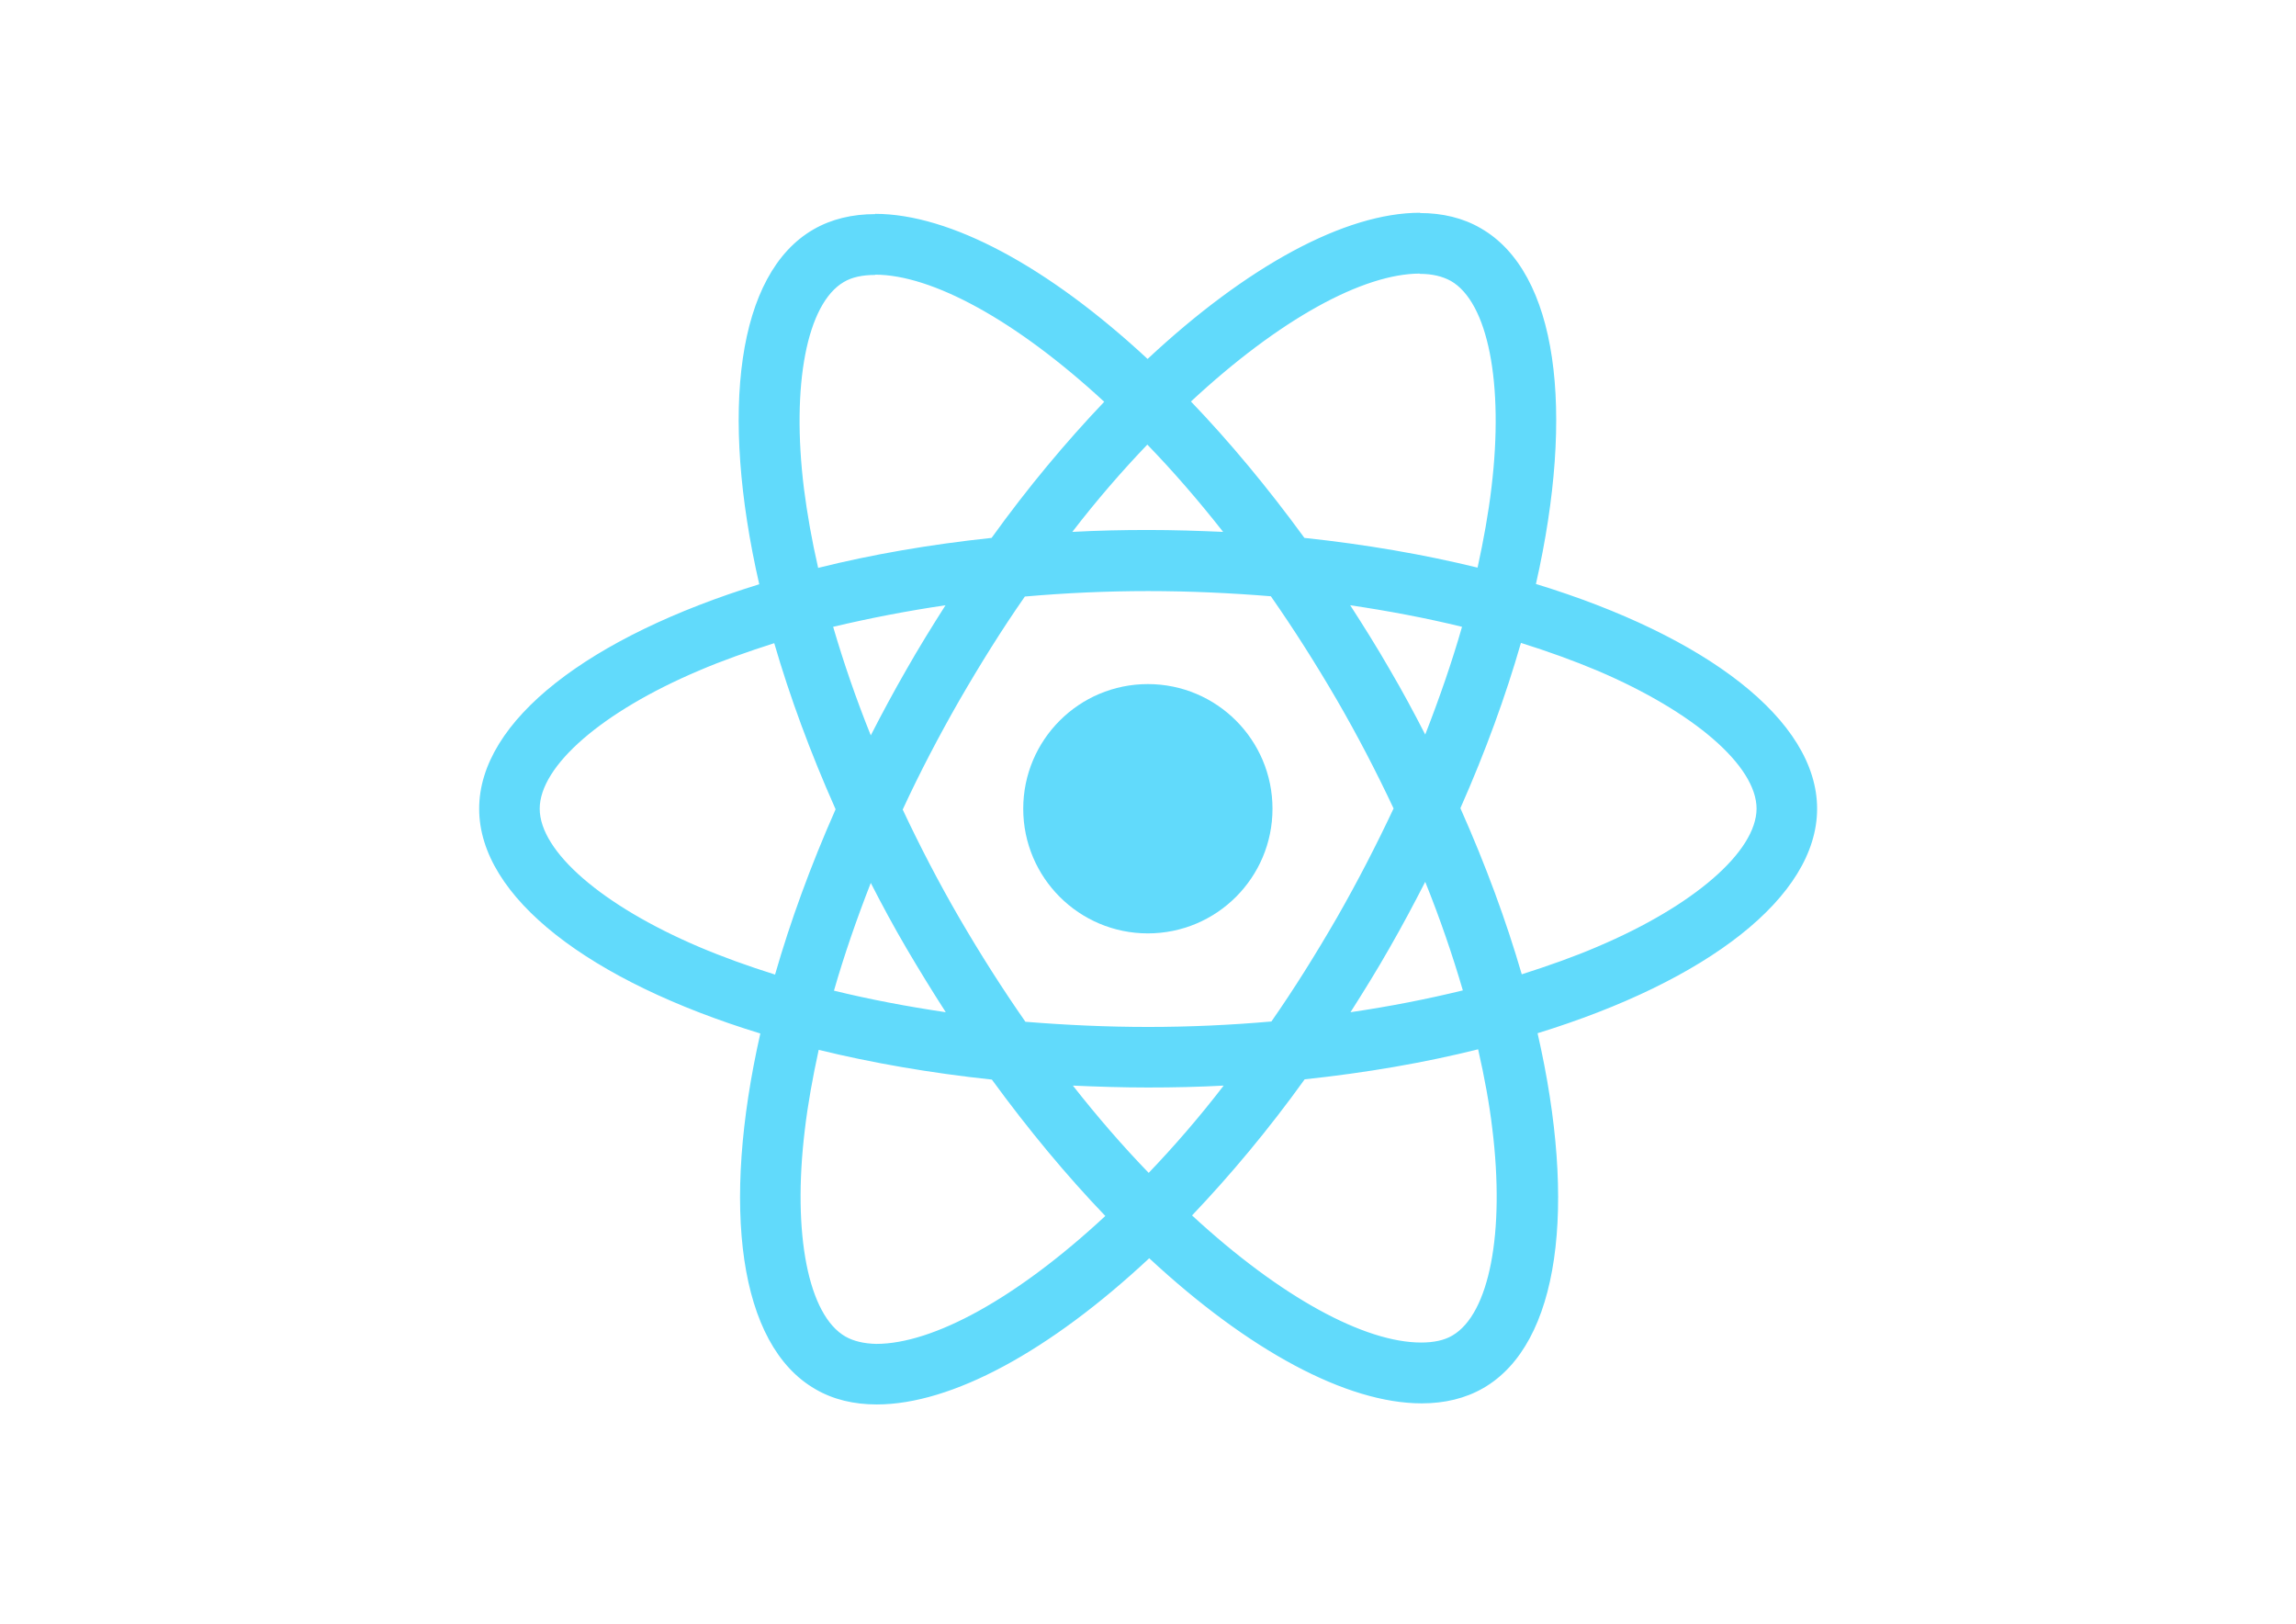
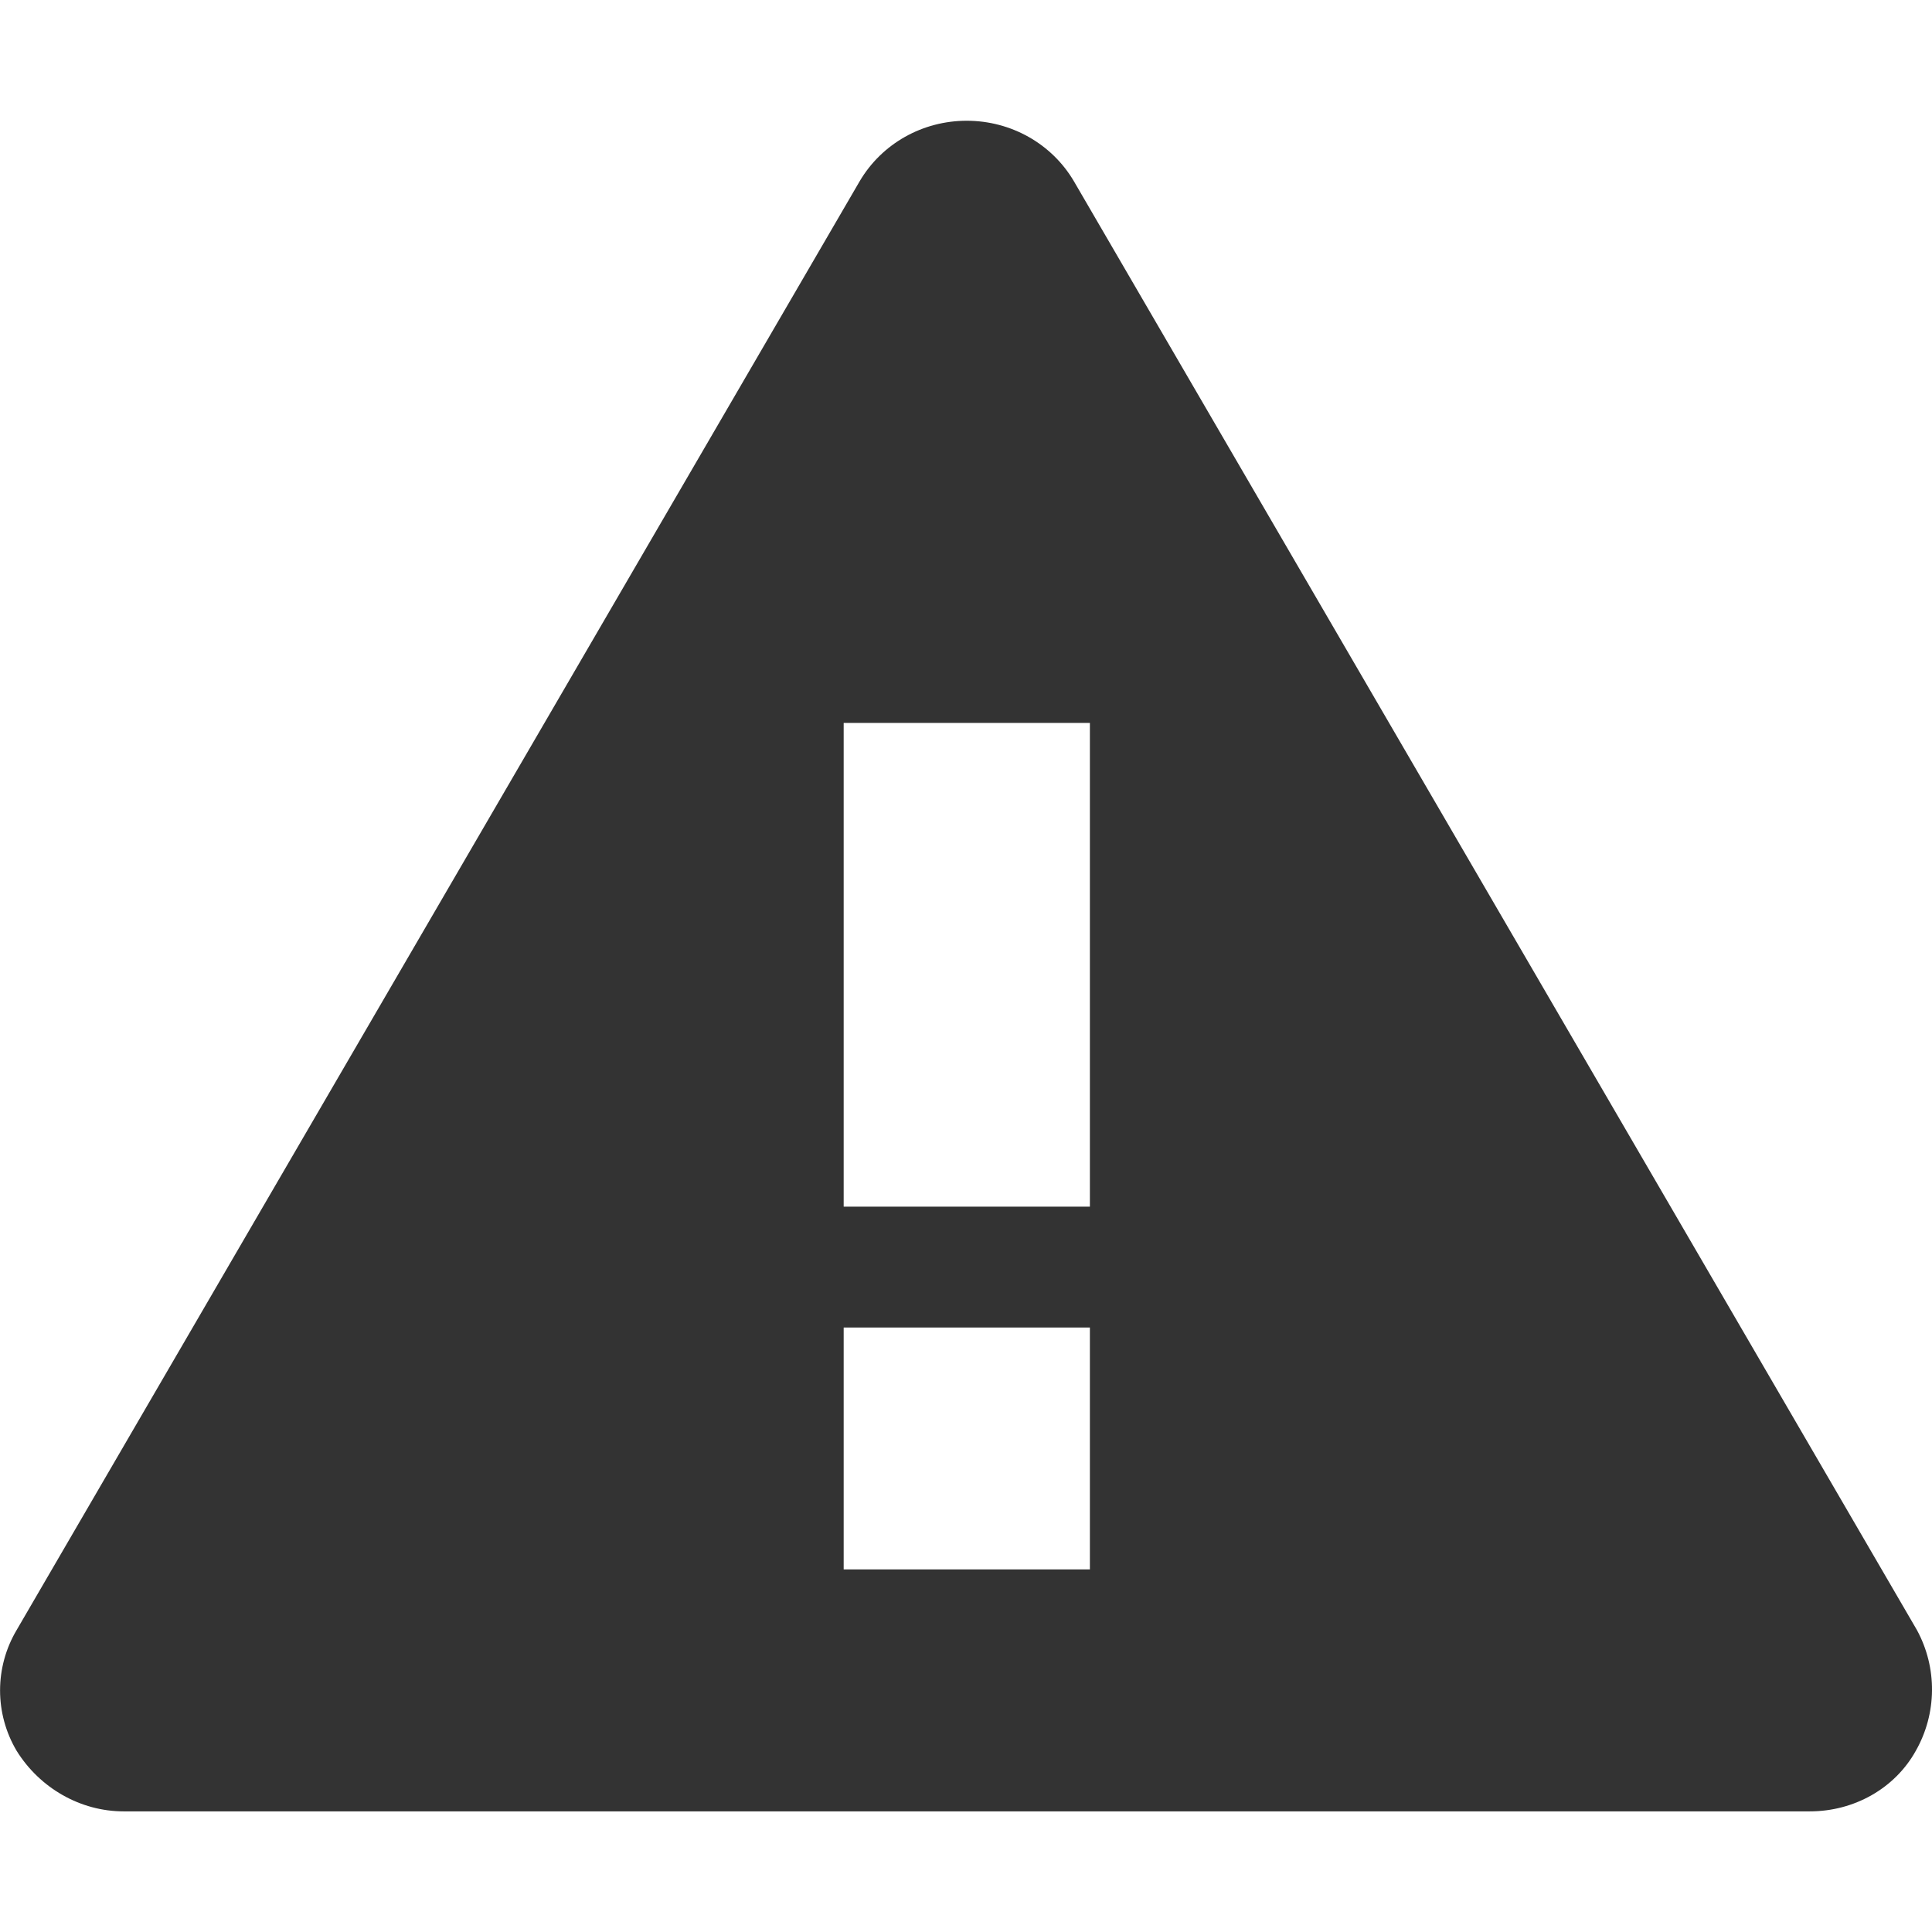
- <svg xmlns="http://www.w3.org/2000/svg" viewBox="0 0 841.9 595.3">
-   <g fill="#61DAFB">
-     <path d="M666.3 296.5c0-32.5-40.7-63.3-103.1-82.4 14.4-63.6 8-114.2-20.2-130.4-6.5-3.8-14.1-5.6-22.4-5.6v22.3c4.6 0 8.3.9 11.4 2.6 13.6 7.8 19.5 37.5 14.9 75.7-1.1 9.4-2.9 19.3-5.1 29.4-19.6-4.8-41-8.5-63.5-10.9-13.5-18.5-27.5-35.3-41.6-50 32.6-30.3 63.2-46.9 84-46.9V78c-27.5 0-63.5 19.6-99.9 53.6-36.4-33.8-72.4-53.2-99.9-53.2v22.3c20.7 0 51.4 16.5 84 46.6-14 14.7-28 31.4-41.3 49.9-22.6 2.4-44 6.1-63.6 11-2.3-10-4-19.7-5.2-29-4.7-38.2 1.1-67.9 14.6-75.8 3-1.8 6.9-2.6 11.5-2.6V78.5c-8.4 0-16 1.8-22.6 5.6-28.1 16.2-34.4 66.7-19.9 130.1-62.2 19.2-102.7 49.9-102.7 82.3 0 32.5 40.7 63.3 103.1 82.4-14.4 63.6-8 114.2 20.2 130.4 6.5 3.8 14.1 5.6 22.5 5.6 27.5 0 63.5-19.6 99.9-53.6 36.4 33.8 72.4 53.2 99.9 53.2 8.4 0 16-1.8 22.6-5.6 28.1-16.2 34.4-66.7 19.9-130.1 62-19.1 102.5-49.9 102.5-82.3zm-130.2-66.7c-3.7 12.9-8.3 26.2-13.5 39.5-4.1-8-8.4-16-13.1-24-4.6-8-9.5-15.8-14.4-23.4 14.2 2.1 27.9 4.7 41 7.9zm-45.8 106.5c-7.8 13.5-15.8 26.3-24.1 38.2-14.9 1.3-30 2-45.2 2-15.1 0-30.2-.7-45-1.9-8.3-11.9-16.4-24.6-24.2-38-7.6-13.1-14.5-26.4-20.8-39.8 6.2-13.4 13.2-26.8 20.7-39.9 7.8-13.5 15.8-26.3 24.1-38.2 14.9-1.3 30-2 45.2-2 15.1 0 30.2.7 45 1.9 8.3 11.9 16.4 24.6 24.2 38 7.6 13.1 14.5 26.4 20.8 39.8-6.3 13.4-13.2 26.8-20.7 39.9zm32.3-13c5.4 13.4 10 26.8 13.8 39.8-13.1 3.2-26.9 5.9-41.2 8 4.9-7.7 9.8-15.6 14.4-23.7 4.6-8 8.9-16.1 13-24.1zM421.2 430c-9.3-9.6-18.6-20.3-27.8-32 9 .4 18.2.7 27.5.7 9.4 0 18.7-.2 27.8-.7-9 11.7-18.3 22.4-27.5 32zm-74.4-58.9c-14.2-2.1-27.9-4.7-41-7.9 3.7-12.9 8.3-26.2 13.5-39.5 4.1 8 8.4 16 13.1 24 4.7 8 9.5 15.8 14.4 23.4zM420.7 163c9.3 9.6 18.6 20.3 27.8 32-9-.4-18.2-.7-27.5-.7-9.4 0-18.7.2-27.8.7 9-11.7 18.3-22.4 27.5-32zm-74 58.9c-4.9 7.7-9.8 15.6-14.4 23.7-4.6 8-8.9 16-13 24-5.4-13.4-10-26.8-13.8-39.8 13.1-3.1 26.9-5.8 41.2-7.9zm-90.5 125.2c-35.4-15.1-58.3-34.9-58.3-50.6 0-15.7 22.9-35.6 58.3-50.6 8.6-3.7 18-7 27.7-10.1 5.7 19.6 13.2 40 22.5 60.9-9.2 20.8-16.6 41.1-22.2 60.6-9.9-3.1-19.3-6.5-28-10.2zM310 490c-13.6-7.8-19.5-37.5-14.9-75.7 1.1-9.4 2.9-19.3 5.1-29.4 19.6 4.8 41 8.5 63.5 10.9 13.5 18.5 27.5 35.3 41.6 50-32.6 30.3-63.2 46.9-84 46.9-4.5-.1-8.3-1-11.3-2.7zm237.2-76.2c4.7 38.2-1.1 67.9-14.6 75.8-3 1.8-6.9 2.6-11.5 2.6-20.7 0-51.4-16.5-84-46.6 14-14.7 28-31.4 41.3-49.9 22.6-2.4 44-6.1 63.6-11 2.3 10.1 4.1 19.8 5.2 29.1zm38.5-66.7c-8.6 3.7-18 7-27.7 10.1-5.7-19.6-13.2-40-22.5-60.9 9.2-20.8 16.6-41.1 22.2-60.6 9.9 3.1 19.3 6.5 28.1 10.2 35.4 15.1 58.3 34.9 58.3 50.6-.1 15.7-23 35.6-58.4 50.6zM320.8 78.4z" />
-     <circle cx="420.9" cy="296.5" r="45.7" />
-     <path d="M520.5 78.1z" />
-   </g>
+ <svg fill="#333" class="octicon octicon-alert" viewBox="0 0 16 16" version="1.1" width="16" height="16" aria-hidden="true">
+   <path fill-rule="evenodd" d="M8.893 1.5c-.183-.31-.52-.5-.887-.5s-.703.19-.886.5L.138 13.499a.98.98 0 000 1.001c.193.31.53.501.886.501h13.964c.367 0 .704-.19.877-.5a1.03 1.03 0 00.01-1.002L8.893 1.5zm.133 11.497H6.987v-2.003h2.039v2.003zm0-3.004H6.987V5.987h2.039v4.006z" />
</svg>
